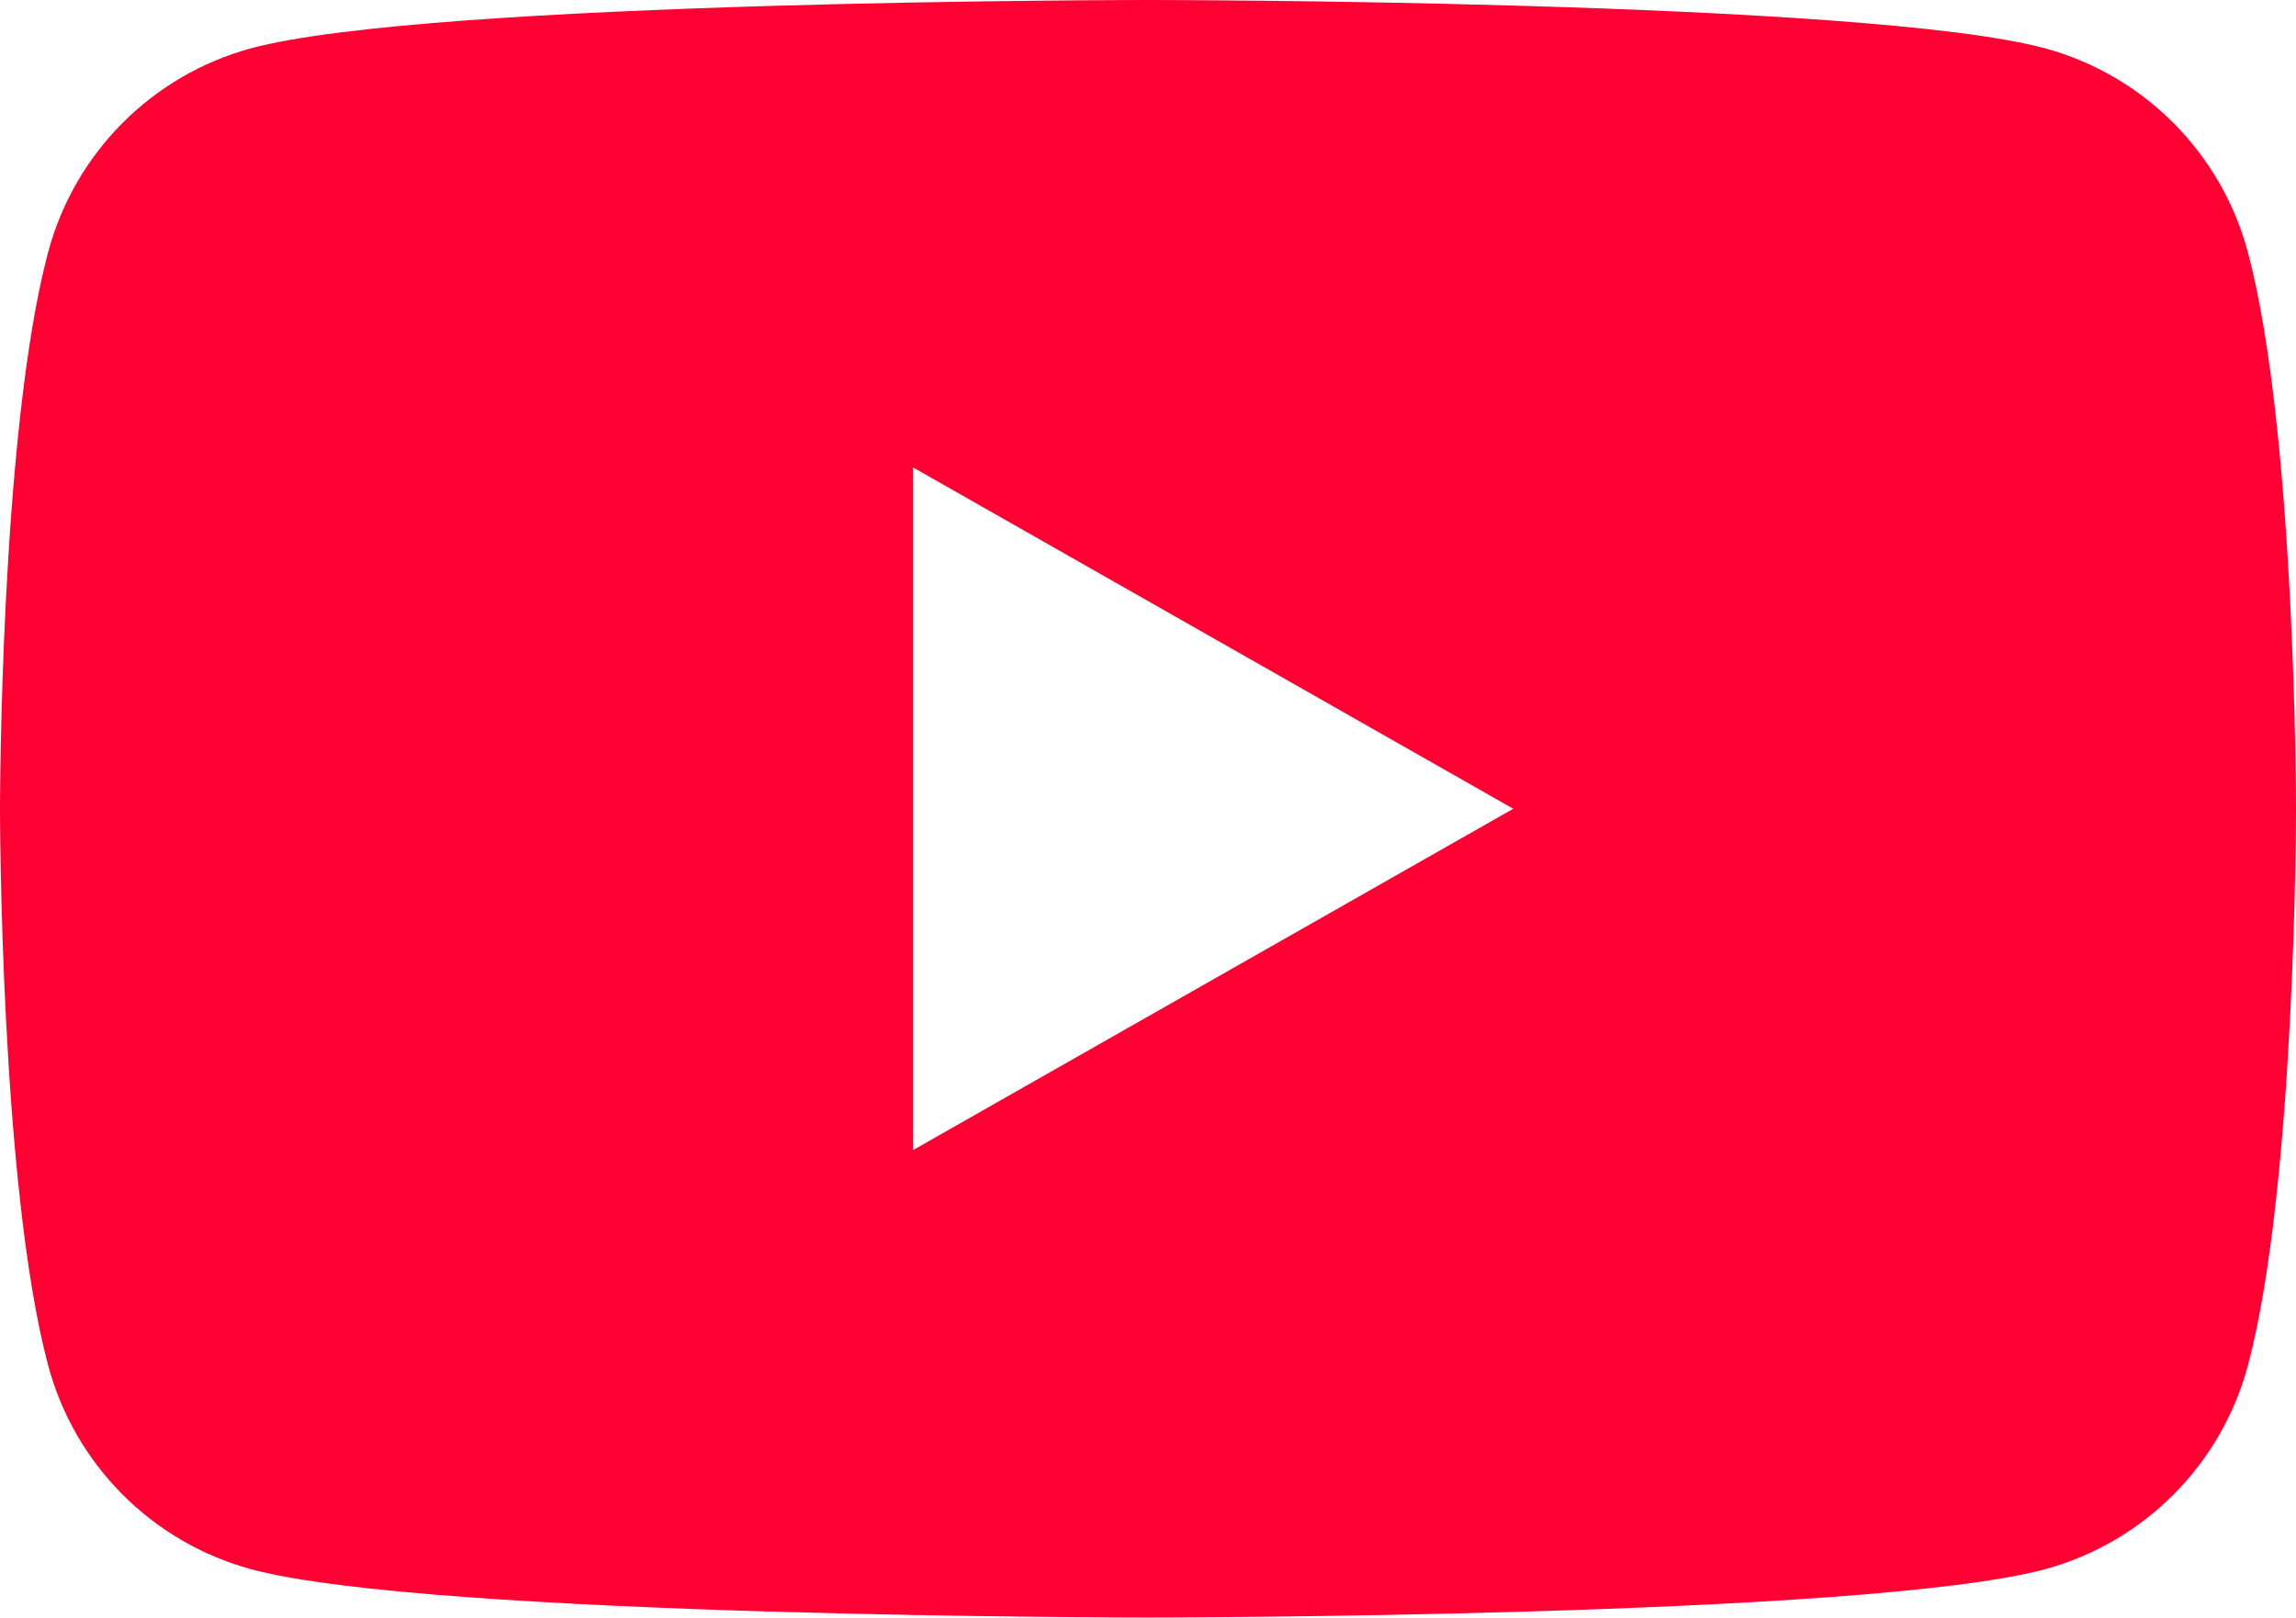
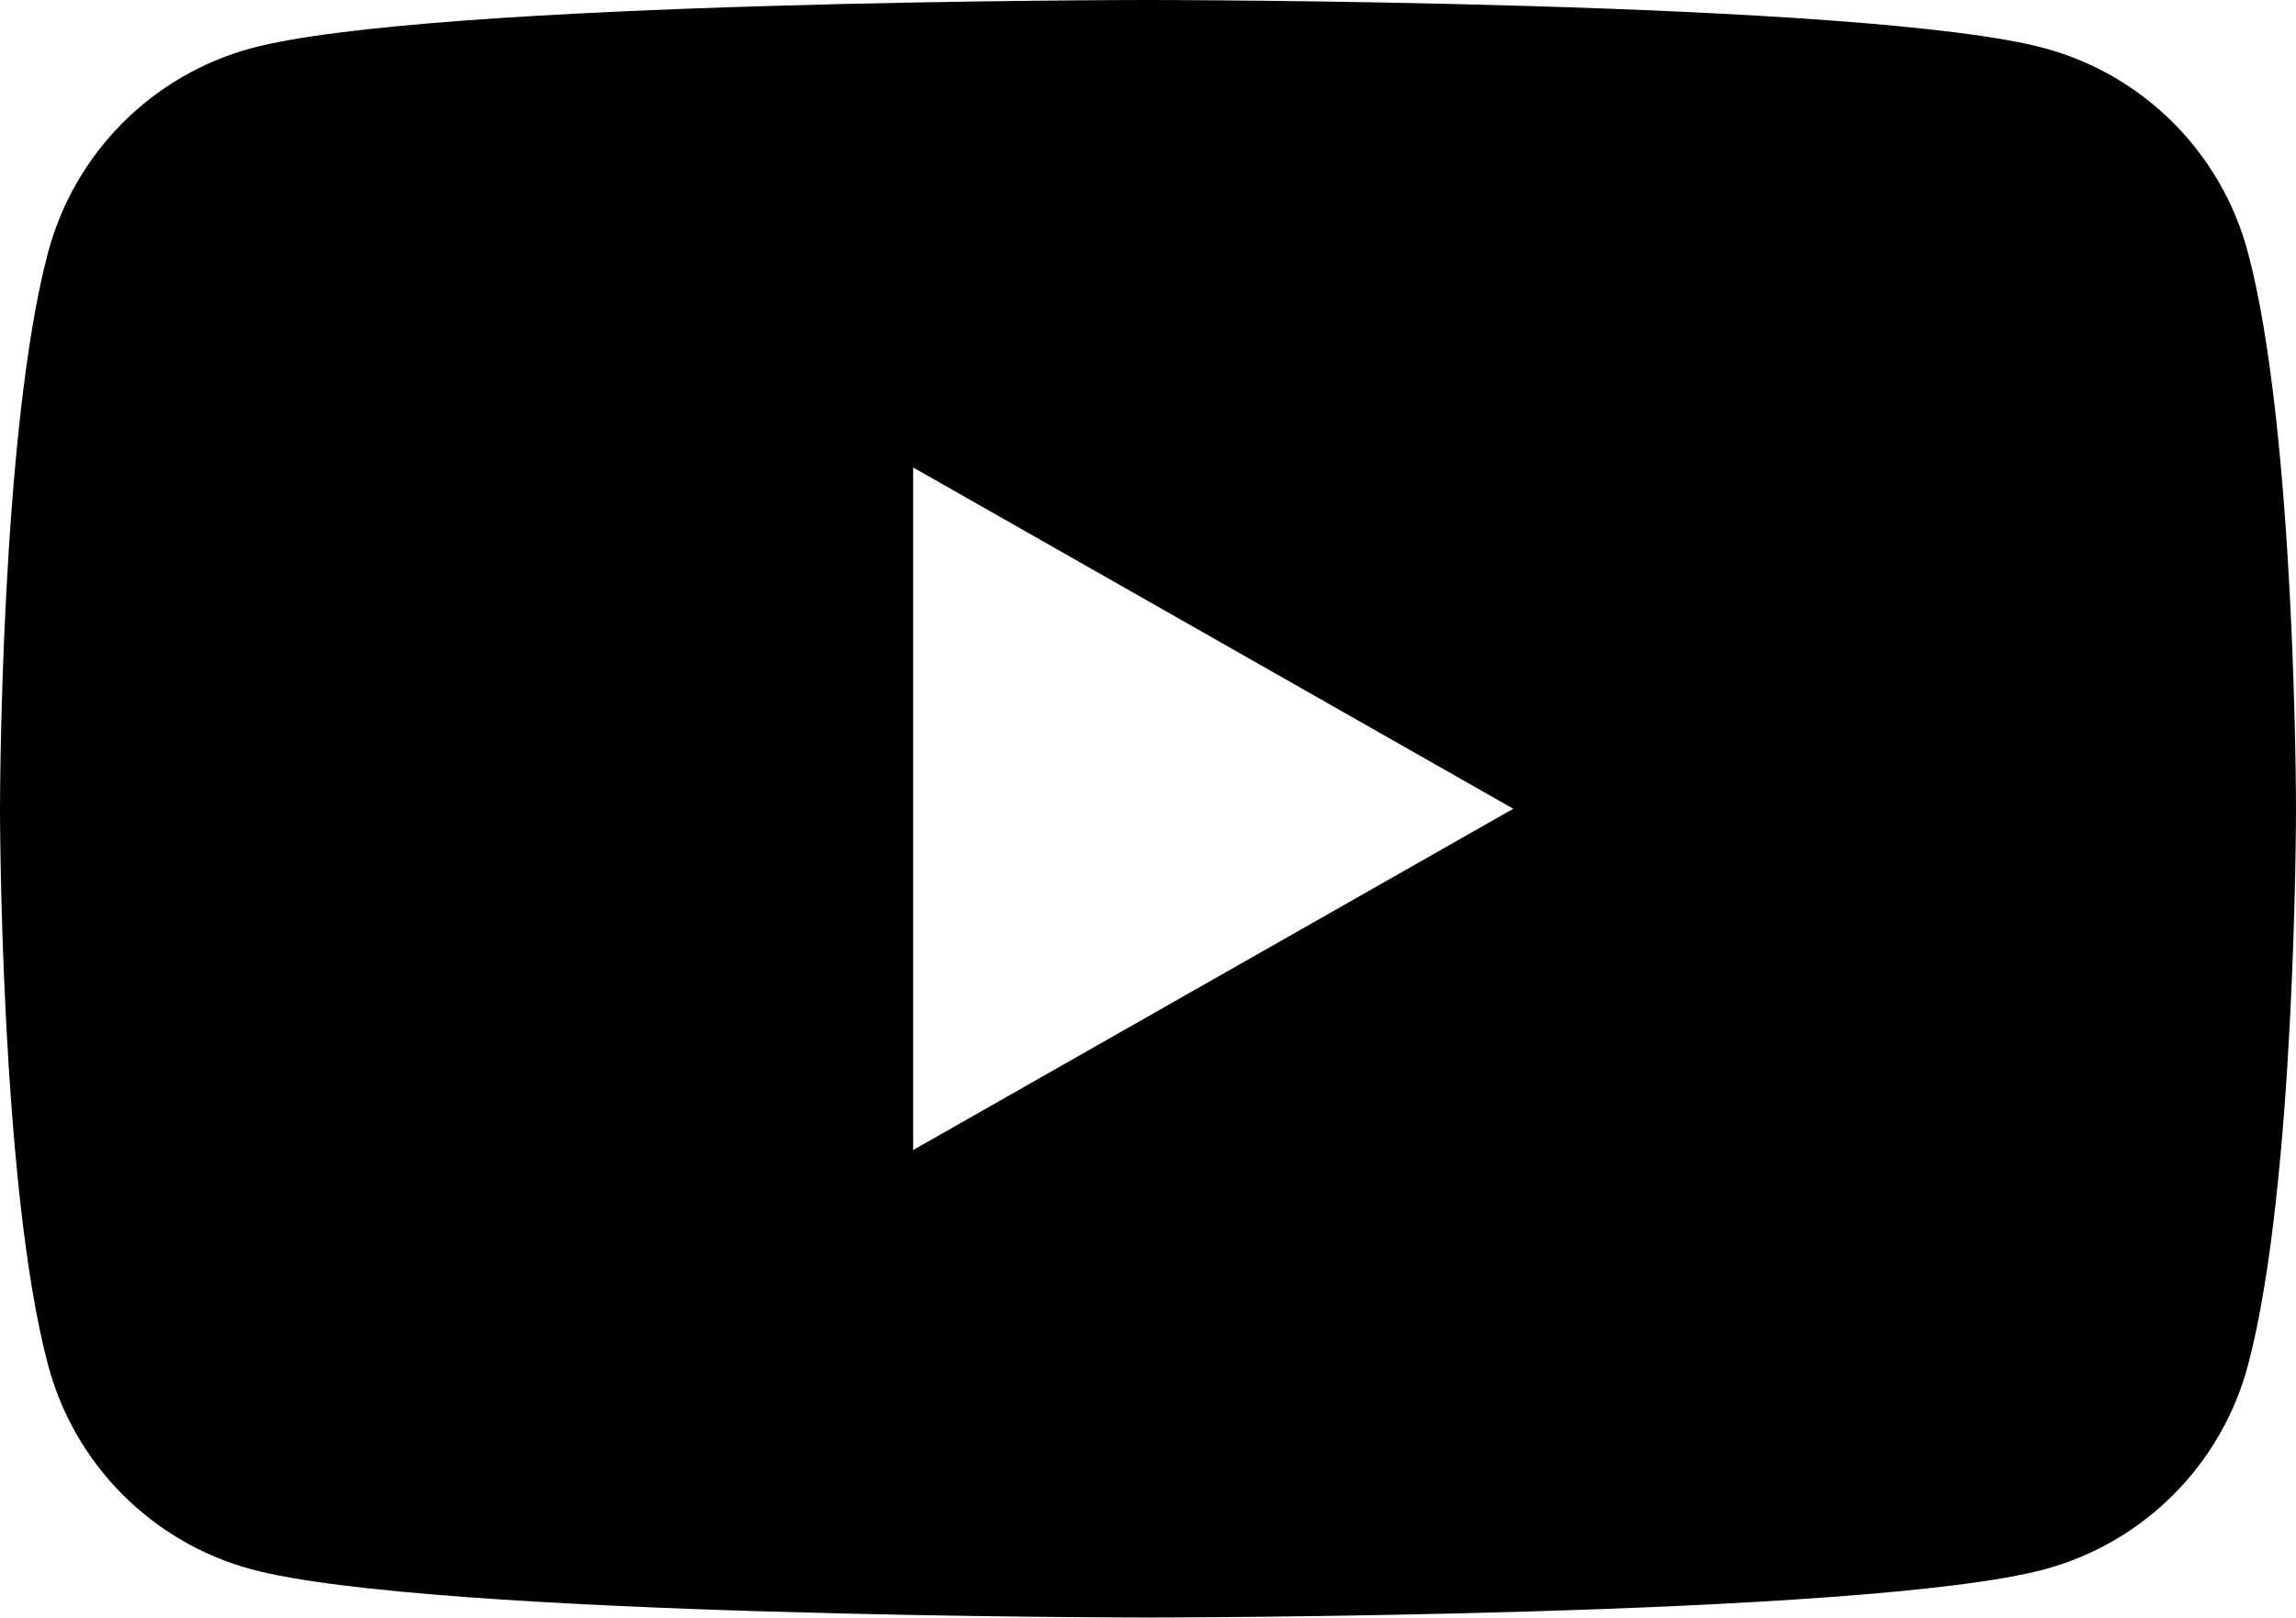
<svg xmlns="http://www.w3.org/2000/svg" viewBox="0 3.545 24 16.91" aria-hidden="true">
-   <path fill="#FF0033" d="M23.498 6.186a3.016 3.016 0 0 0-2.122-2.136C19.505 3.545 12 3.545 12 3.545s-7.505 0-9.377.505A3.017 3.017 0 0 0 .502 6.186C0 8.07 0 12 0 12s0 3.93.502 5.814a3.016 3.016 0 0 0 2.122 2.136c1.871.505 9.376.505 9.376.505s7.505 0 9.377-.505a3.015 3.015 0 0 0 2.122-2.136C24 15.93 24 12 24 12s0-3.93-.502-5.814zM9.545 15.568V8.432L15.818 12l-6.273 3.568z" />
+   <path fill="#000000" d="M23.498 6.186a3.016 3.016 0 0 0-2.122-2.136C19.505 3.545 12 3.545 12 3.545s-7.505 0-9.377.505A3.017 3.017 0 0 0 .502 6.186C0 8.07 0 12 0 12s0 3.93.502 5.814a3.016 3.016 0 0 0 2.122 2.136c1.871.505 9.376.505 9.376.505s7.505 0 9.377-.505a3.015 3.015 0 0 0 2.122-2.136C24 15.93 24 12 24 12s0-3.93-.502-5.814zM9.545 15.568V8.432L15.818 12l-6.273 3.568z" />
</svg>
